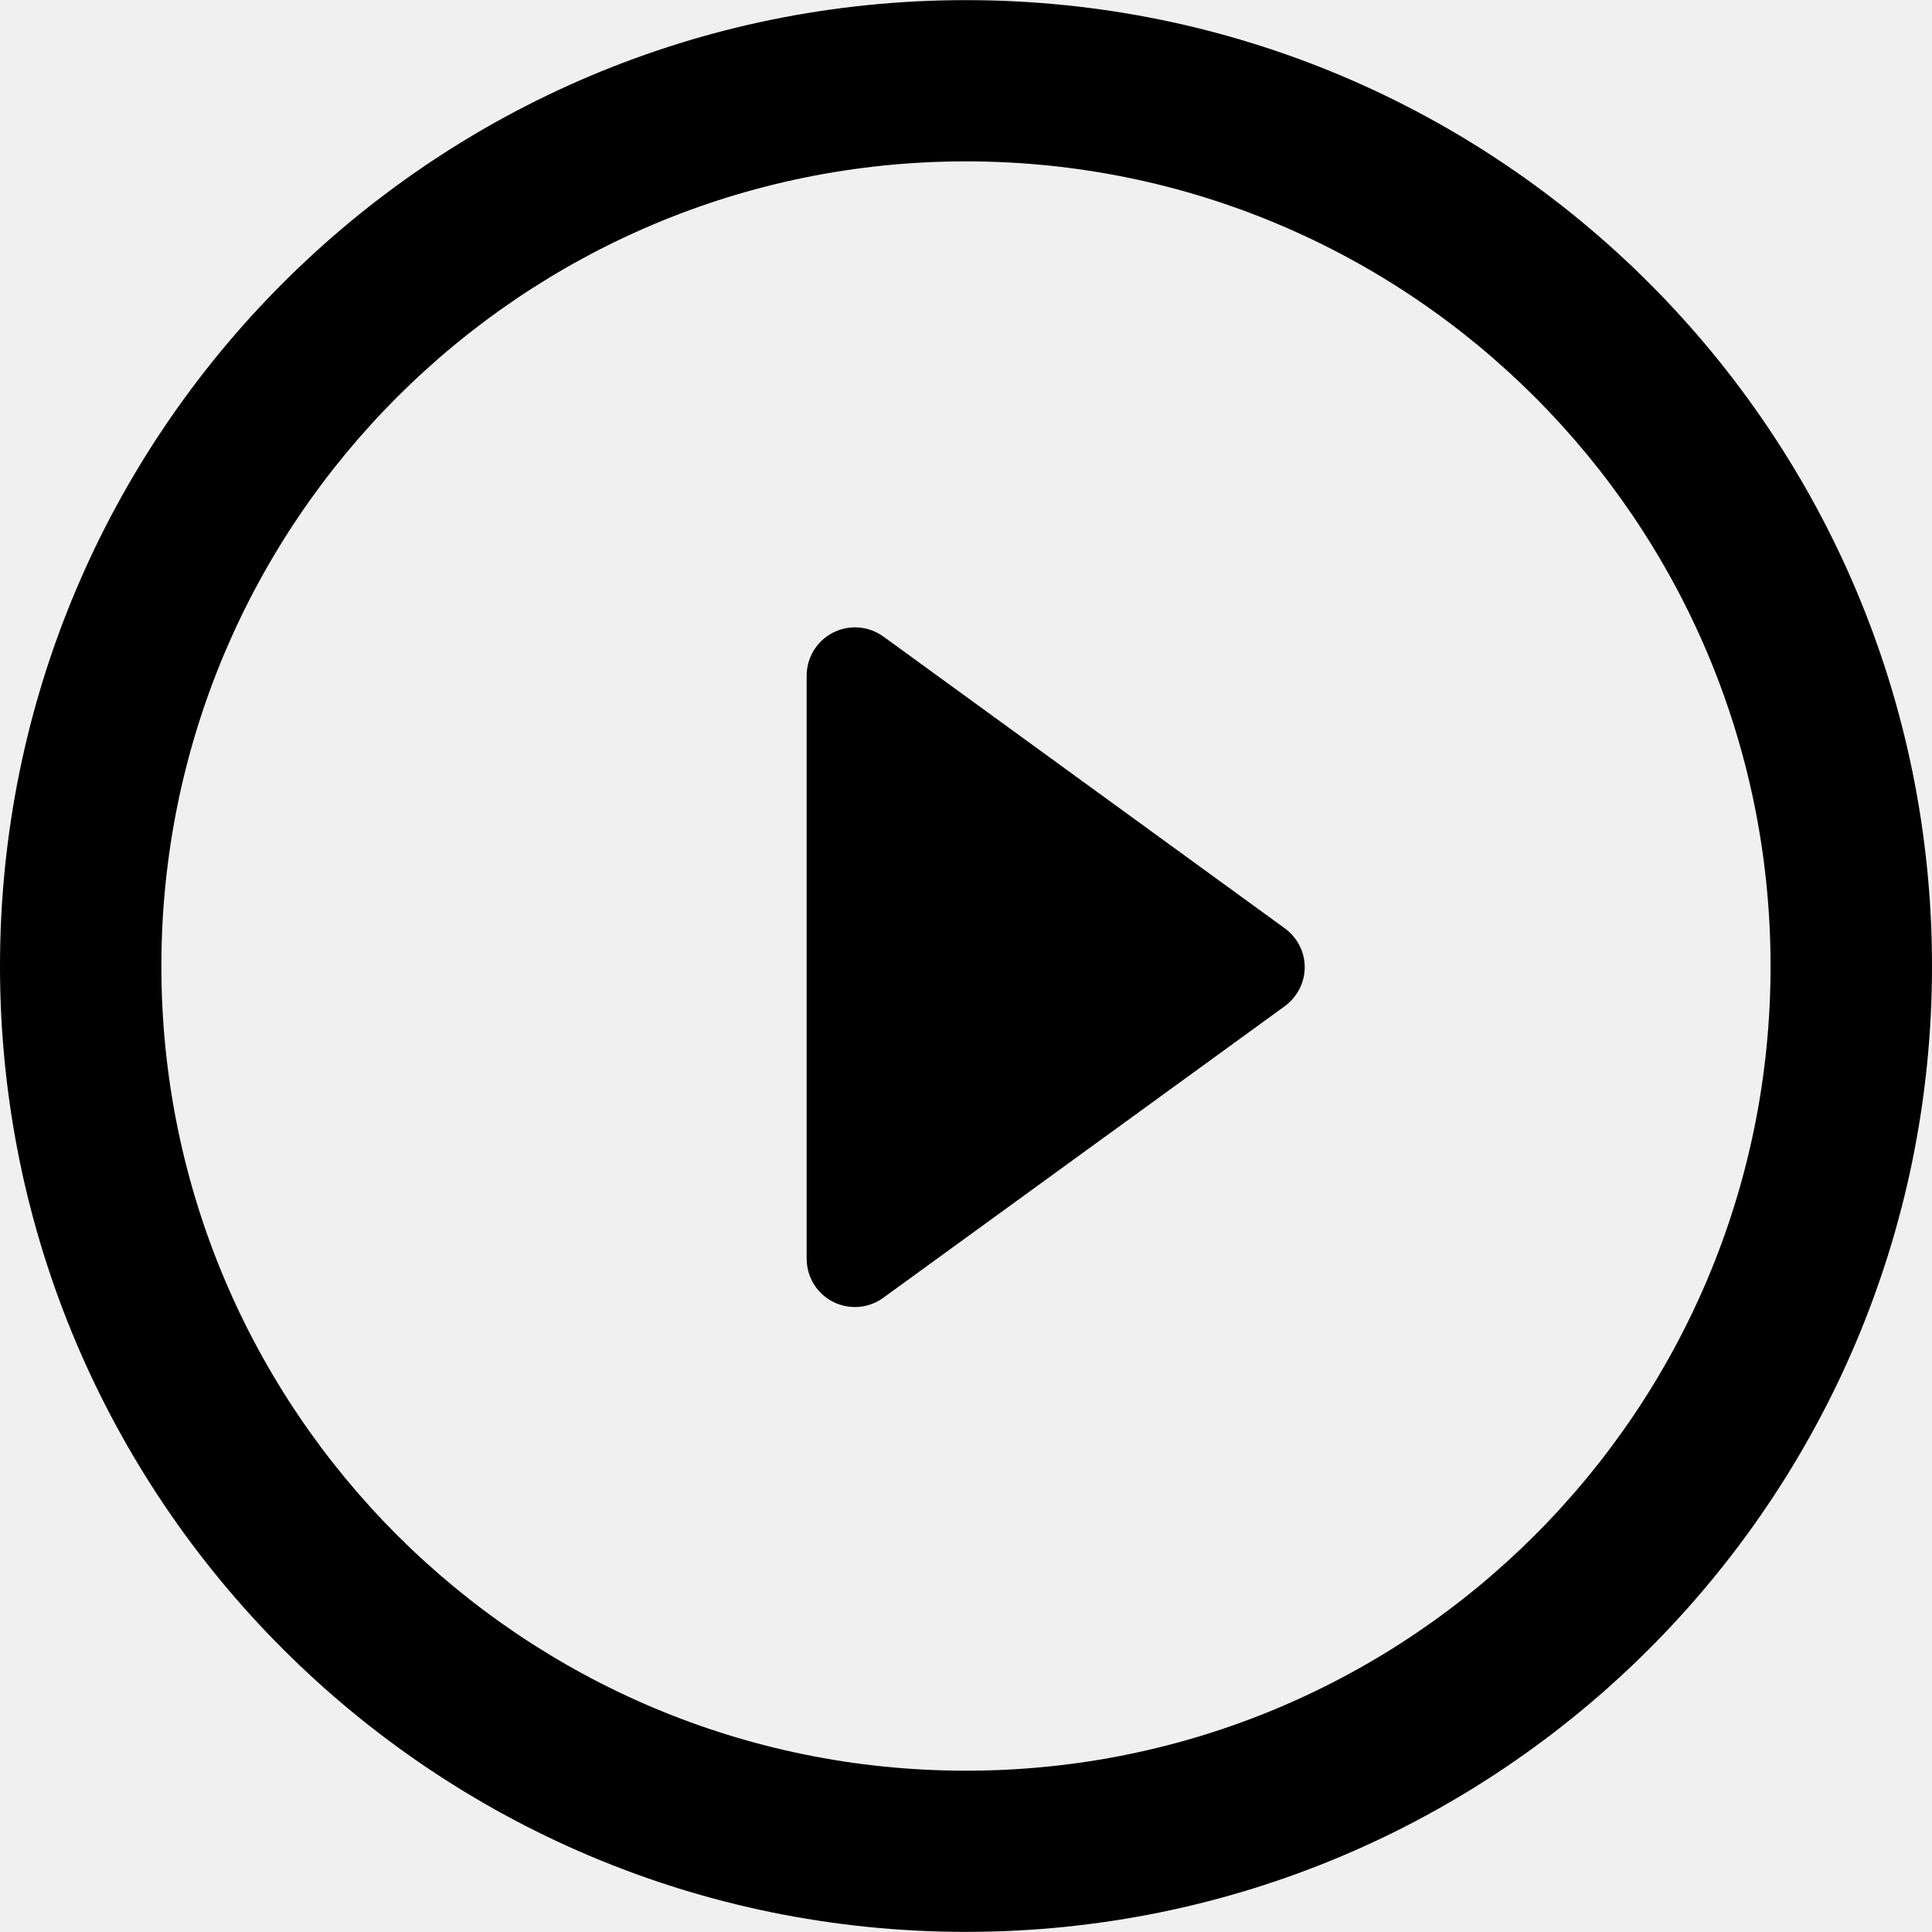
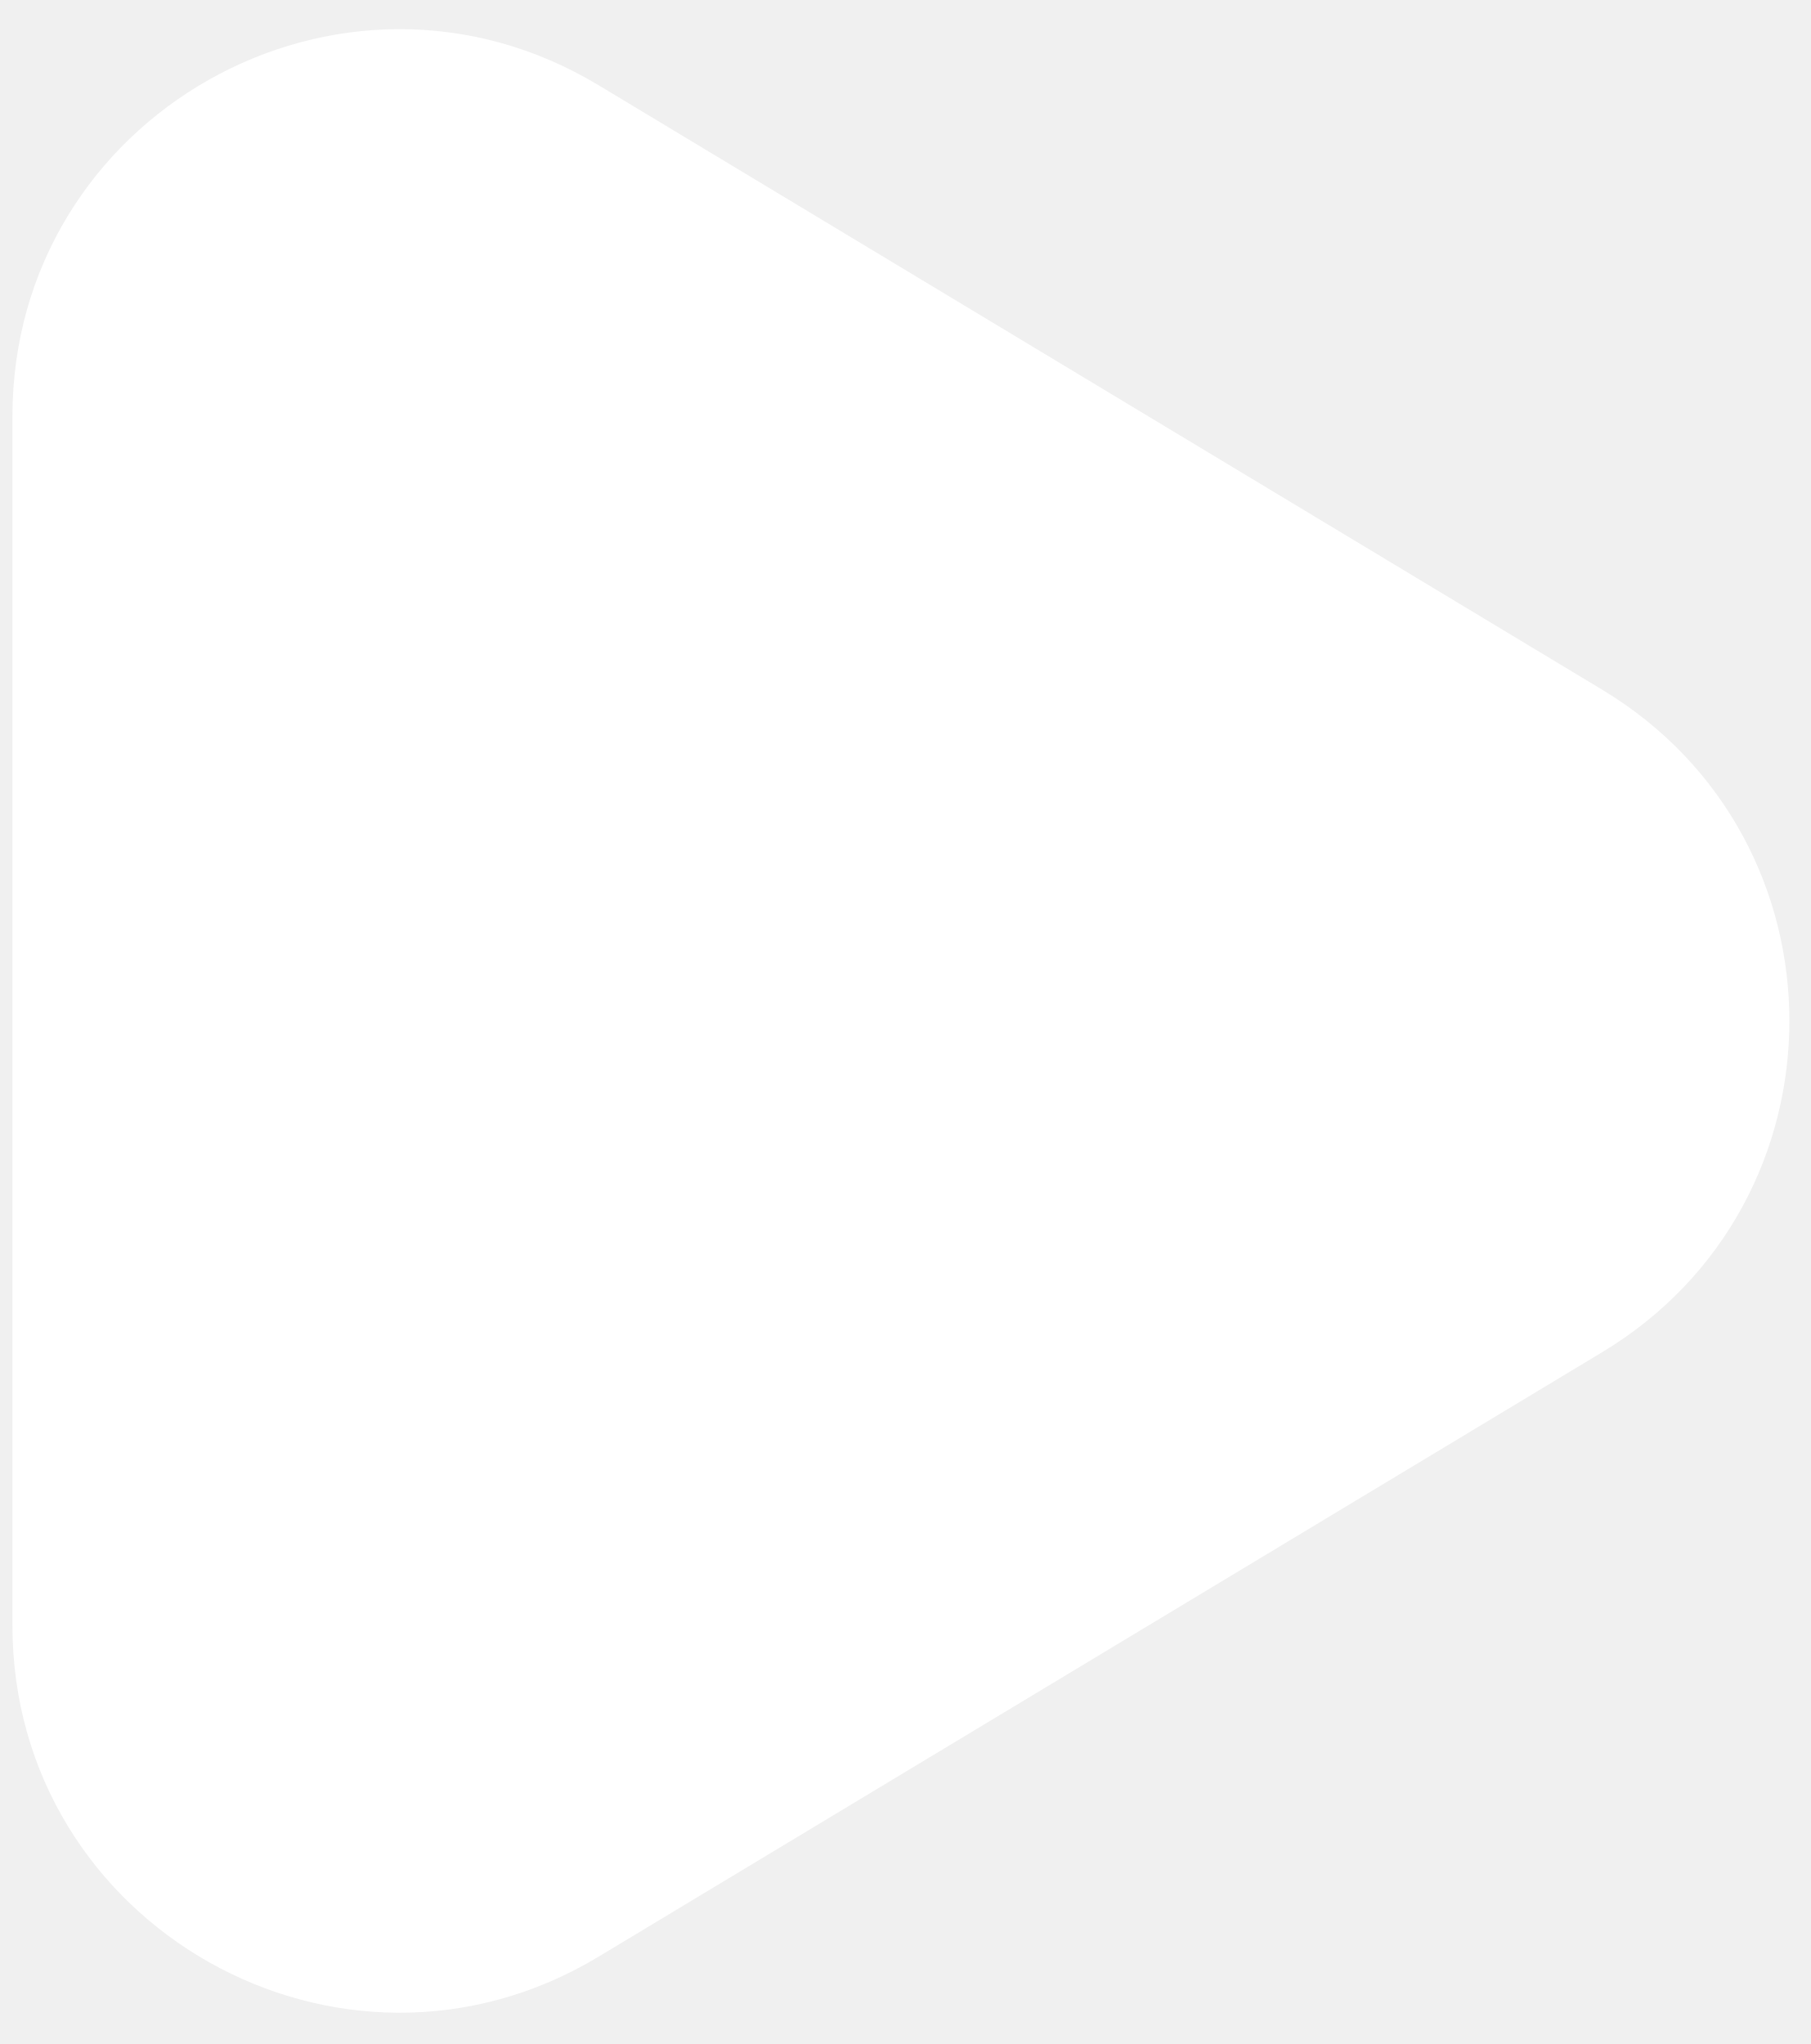
- <svg xmlns="http://www.w3.org/2000/svg" version="1.1" id="Capa_1" x="0px" y="0px" viewBox="0 0 30.051 30.051" style="enable-background:new 0 0 30.051 30.051;" xml:space="preserve">
-   <g>
-     <path d="M19.982,14.438l-6.24-4.536c-0.229-0.166-0.533-0.191-0.784-0.062c-0.253,0.128-0.411,0.388-0.411,0.669v9.069   c0,0.284,0.158,0.543,0.411,0.671c0.107,0.054,0.224,0.081,0.342,0.081c0.154,0,0.31-0.049,0.442-0.146l6.24-4.532   c0.197-0.145,0.312-0.369,0.312-0.607C20.295,14.803,20.177,14.58,19.982,14.438z" />
-     <path d="M15.026,0.002C6.726,0.002,0,6.728,0,15.028c0,8.297,6.726,15.021,15.026,15.021c8.298,0,15.025-6.725,15.025-15.021   C30.052,6.728,23.324,0.002,15.026,0.002z M15.026,27.542c-6.912,0-12.516-5.601-12.516-12.514c0-6.91,5.604-12.518,12.516-12.518   c6.911,0,12.514,5.607,12.514,12.518C27.541,21.941,21.937,27.542,15.026,27.542z" />
-     <g>
- 	</g>
-     <g>
- 	</g>
-     <g>
- 	</g>
-     <g>
- 	</g>
-     <g>
- 	</g>
-     <g>
- 	</g>
-     <g>
- 	</g>
-     <g>
- 	</g>
-     <g>
- 	</g>
-     <g>
- 	</g>
-     <g>
- 	</g>
-     <g>
- 	</g>
-     <g>
- 	</g>
-     <g>
- 	</g>
-     <g>
- 	</g>
-   </g>
-   <g>
- </g>
-   <g>
- </g>
-   <g>
- </g>
-   <g>
- </g>
-   <g>
- </g>
-   <g>
- </g>
-   <g>
- </g>
-   <g>
- </g>
-   <g>
- </g>
-   <g>
- </g>
-   <g>
- </g>
-   <g>
- </g>
-   <g>
- </g>
-   <g>
- </g>
-   <g>
- </g>
+ <svg xmlns="http://www.w3.org/2000/svg" width="31" height="35" viewBox="0 0 31 35" fill="none">
+   <path d="M27.436 11.811C31.708 14.384 31.708 20.579 27.436 23.153L10.249 33.505C5.836 36.163 0.213 32.985 0.213 27.834V7.129C0.213 1.979 5.836 -1.199 10.249 1.459L27.436 11.811Z" fill="white" />
</svg>
